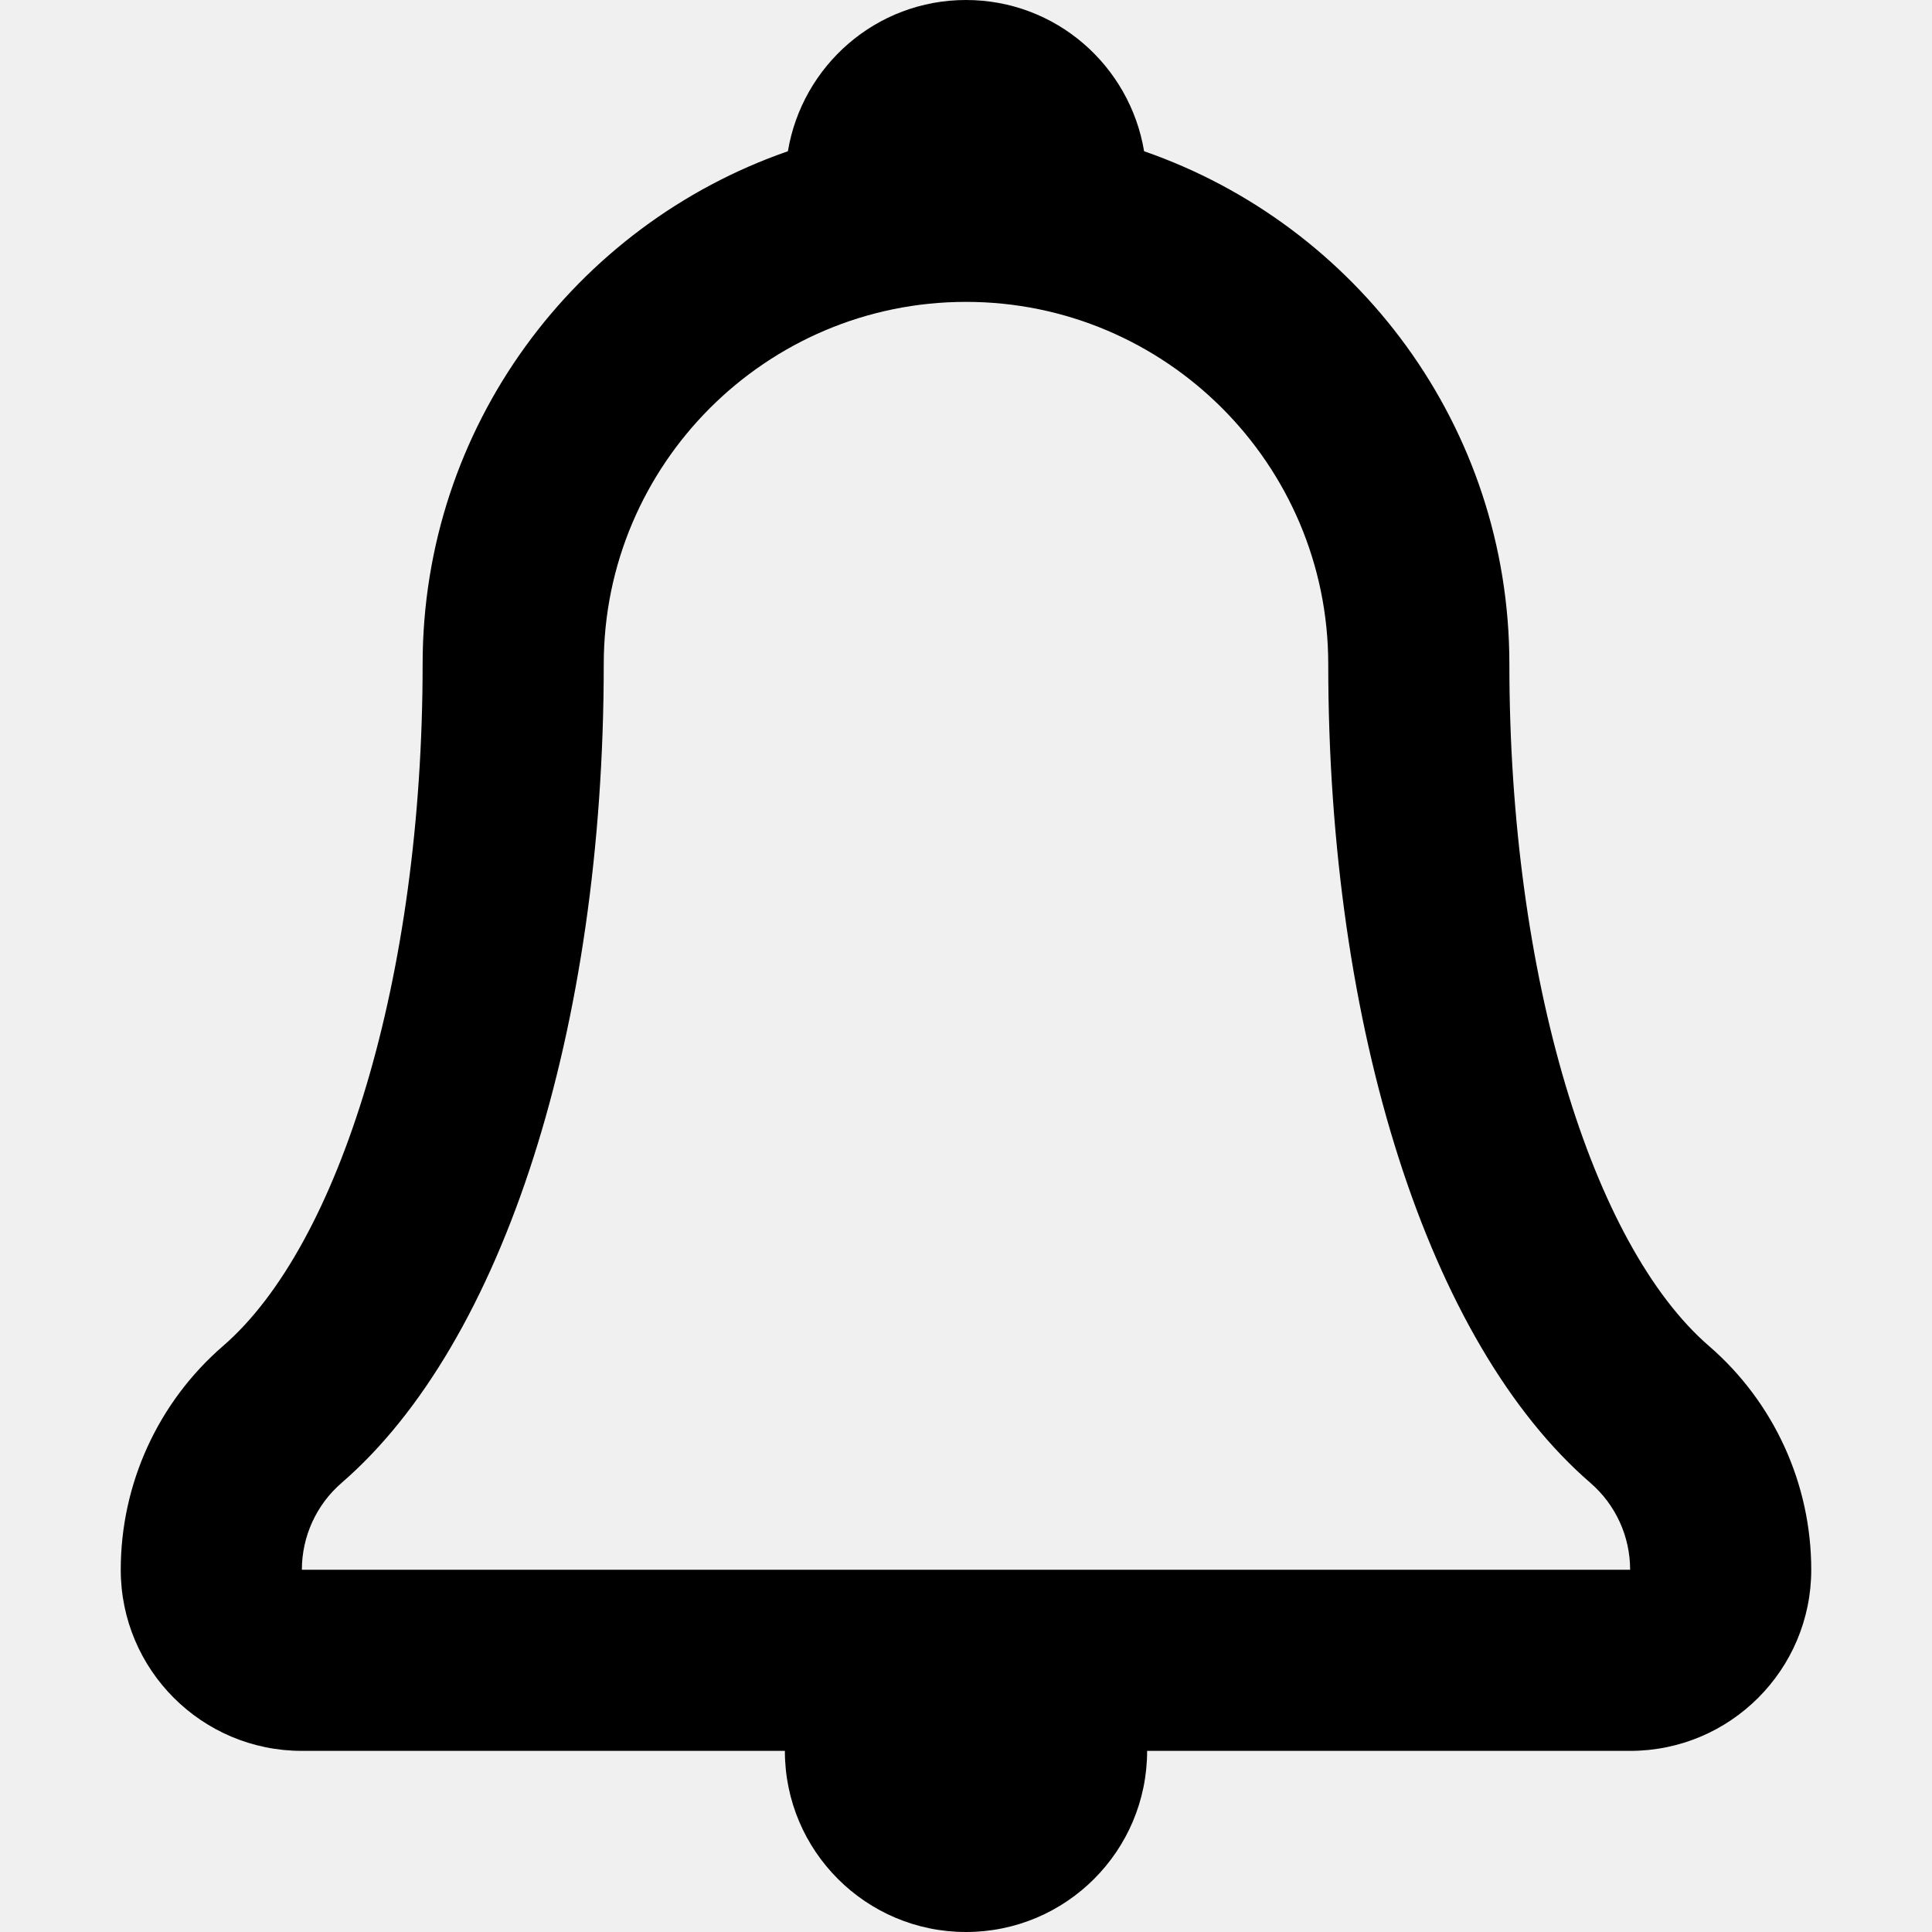
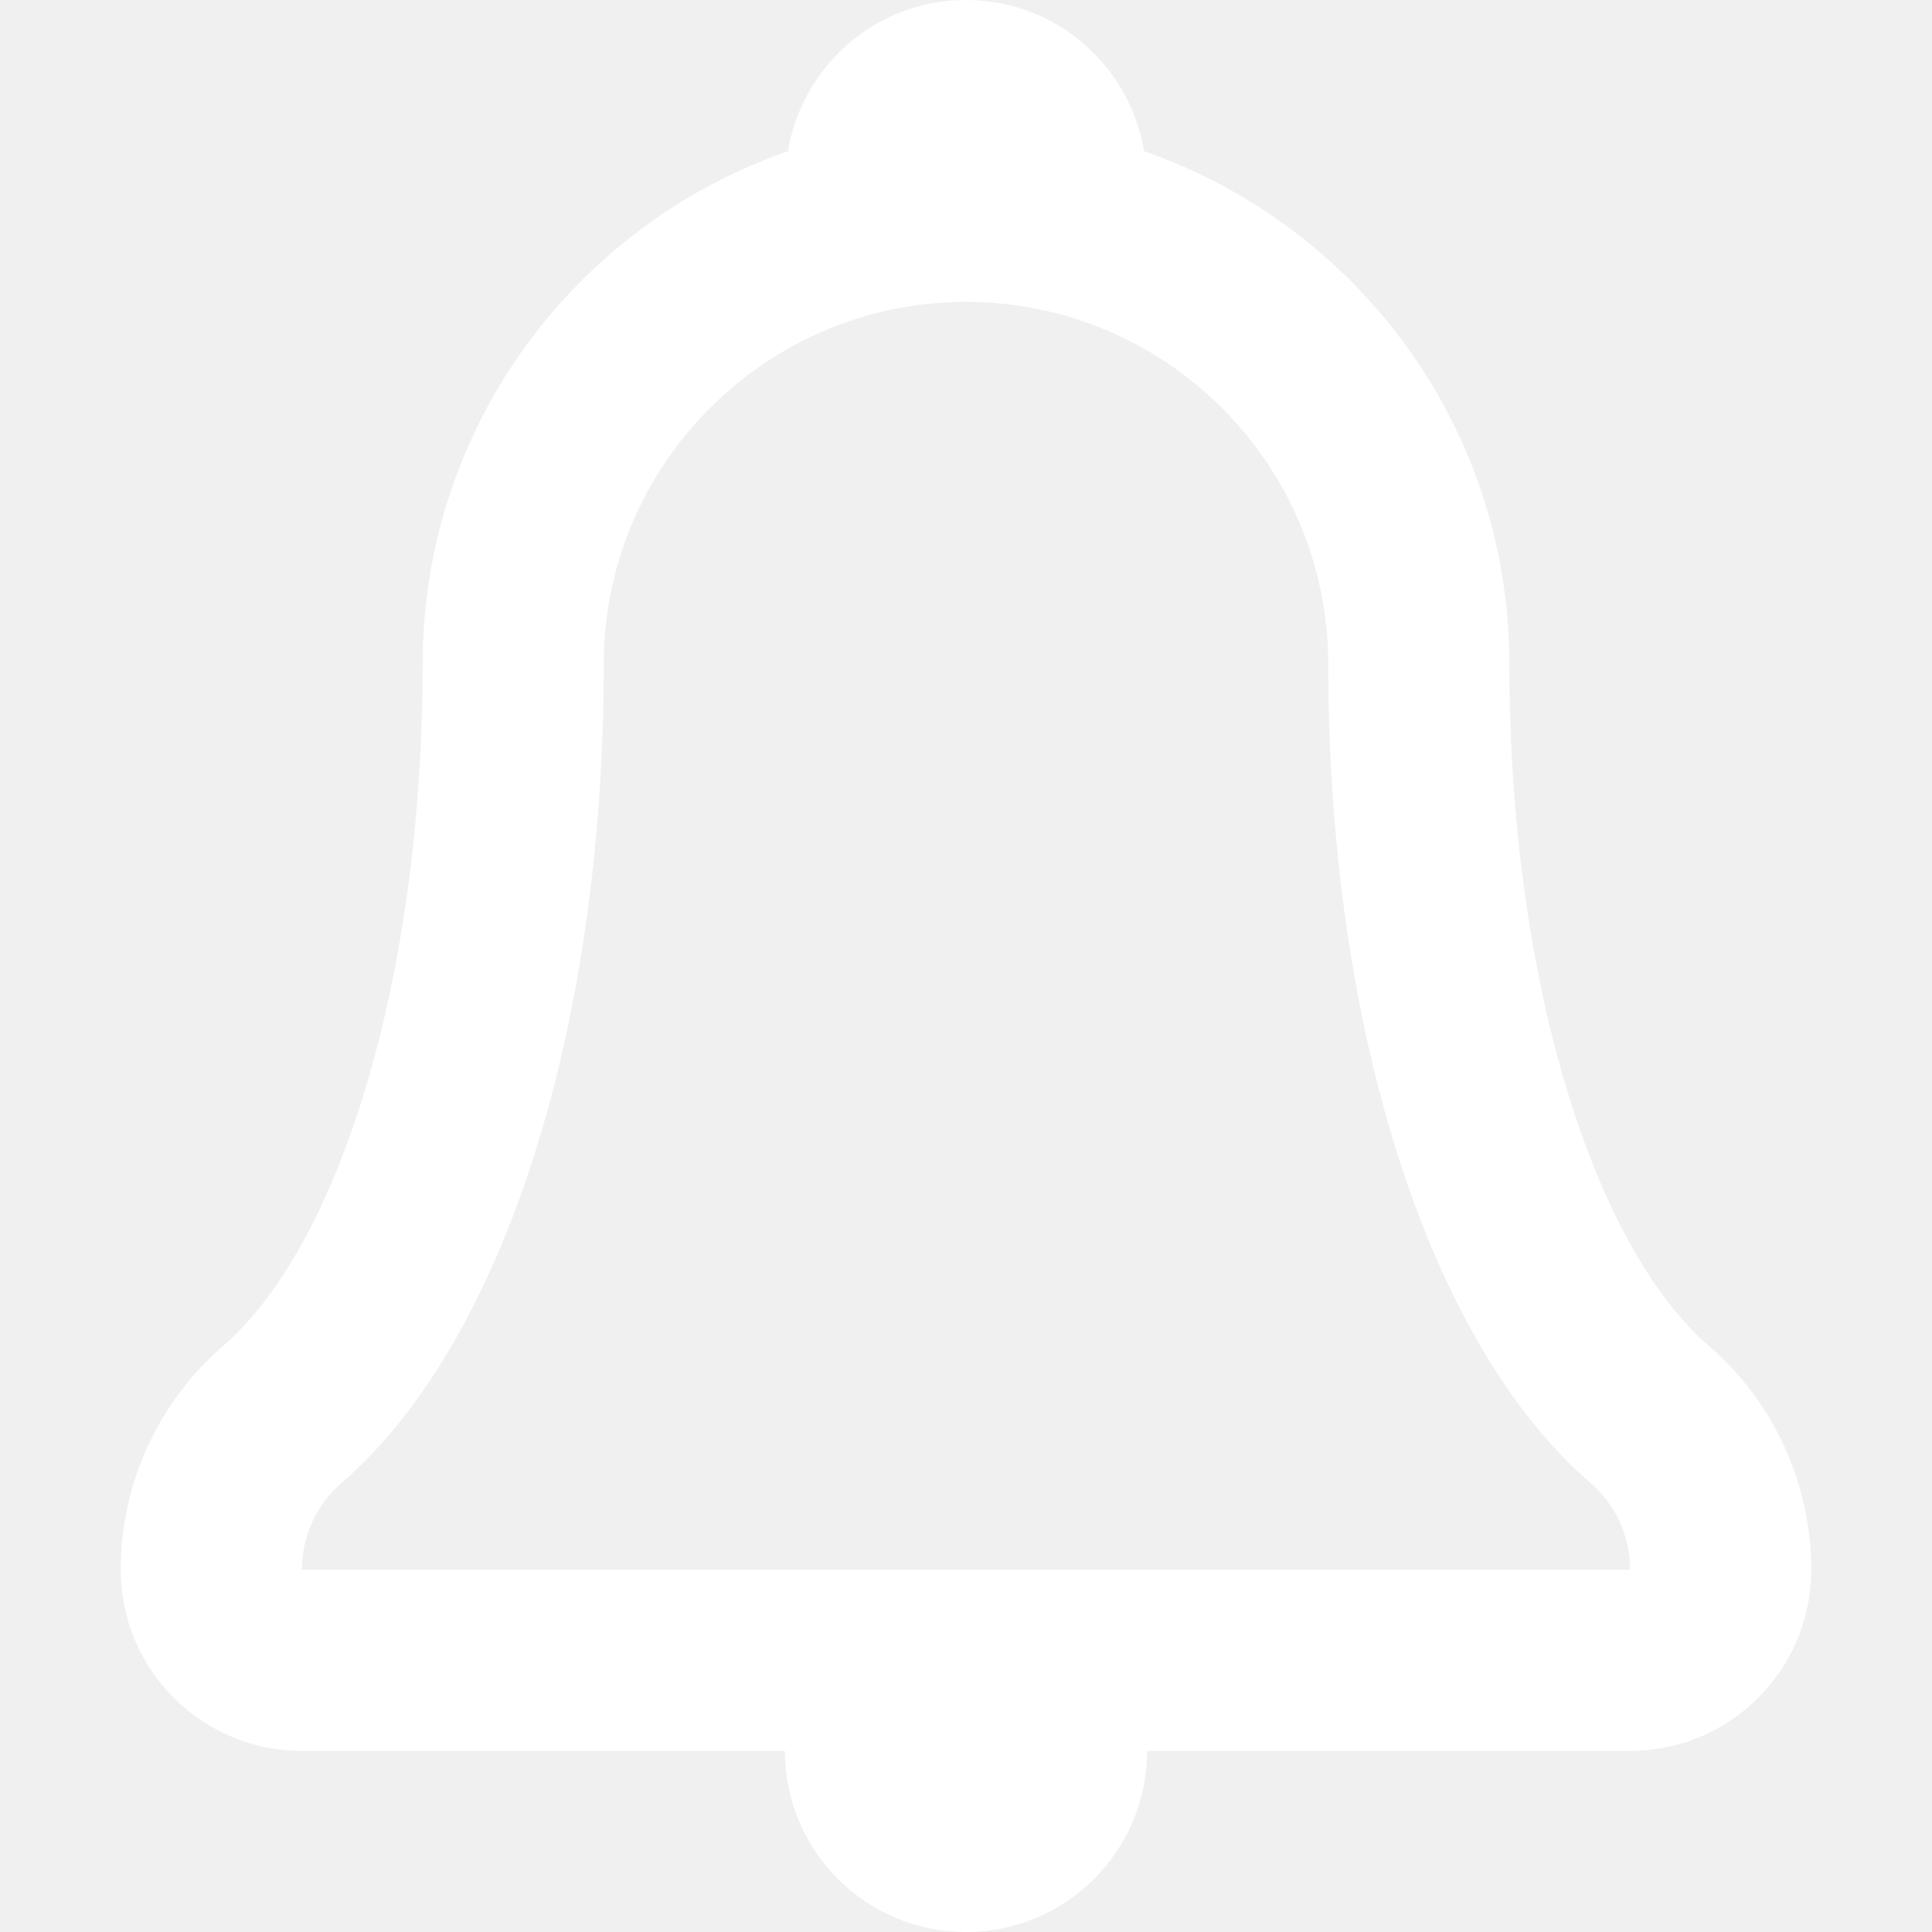
- <svg xmlns="http://www.w3.org/2000/svg" version="1.1" id="Capa_1" x="0px" y="0px" width="699.428px" height="699.428px" viewBox="0 0 699.428 699.428" style="enable-background:new 0 0 699.428 699.428;" xml:space="preserve">
+ <svg xmlns="http://www.w3.org/2000/svg" version="1.1" id="Capa_1" x="0px" y="0px" width="24px" height="24px" fill="#fff" viewBox="0 0 699.428 699.428" style="enable-background:new 0 0 699.428 699.428;" xml:space="preserve">
  <g>
    <g id="Bell">
      <g>
        <path d="M618.666,487.262c-42.119-36.414-72.238-133.176-72.238-246.833c0-86.03-55.298-158.967-132.235-185.676     C409.013,23.715,382.216,0,349.714,0c-32.501,0-59.298,23.715-64.479,54.752C208.298,81.461,153,154.399,153,240.429     c0,113.636-30.097,210.374-72.238,246.833c-23.518,20.35-37.048,49.9-37.048,81.023c0,36.219,29.354,65.572,65.571,65.572     h174.857c0,36.217,29.354,65.57,65.571,65.57c36.217,0,65.571-29.354,65.571-65.57h174.857c36.217,0,65.571-29.354,65.571-65.572     C655.714,537.184,642.206,507.611,618.666,487.262z M109.285,568.285c0-12.064,5.246-23.539,14.36-31.43     c58.555-50.621,94.925-164.213,94.925-296.427c0-72.325,58.818-131.143,131.143-131.143s131.143,58.818,131.143,131.143     c0,132.214,36.37,245.806,94.926,296.427c9.137,7.912,14.36,19.365,14.36,31.43H109.285z" />
      </g>
    </g>
  </g>
  <g>
</g>
  <g>
</g>
  <g>
</g>
  <g>
</g>
  <g>
</g>
  <g>
</g>
  <g>
</g>
  <g>
</g>
  <g>
</g>
  <g>
</g>
  <g>
</g>
  <g>
</g>
  <g>
</g>
  <g>
</g>
  <g>
</g>
</svg>
